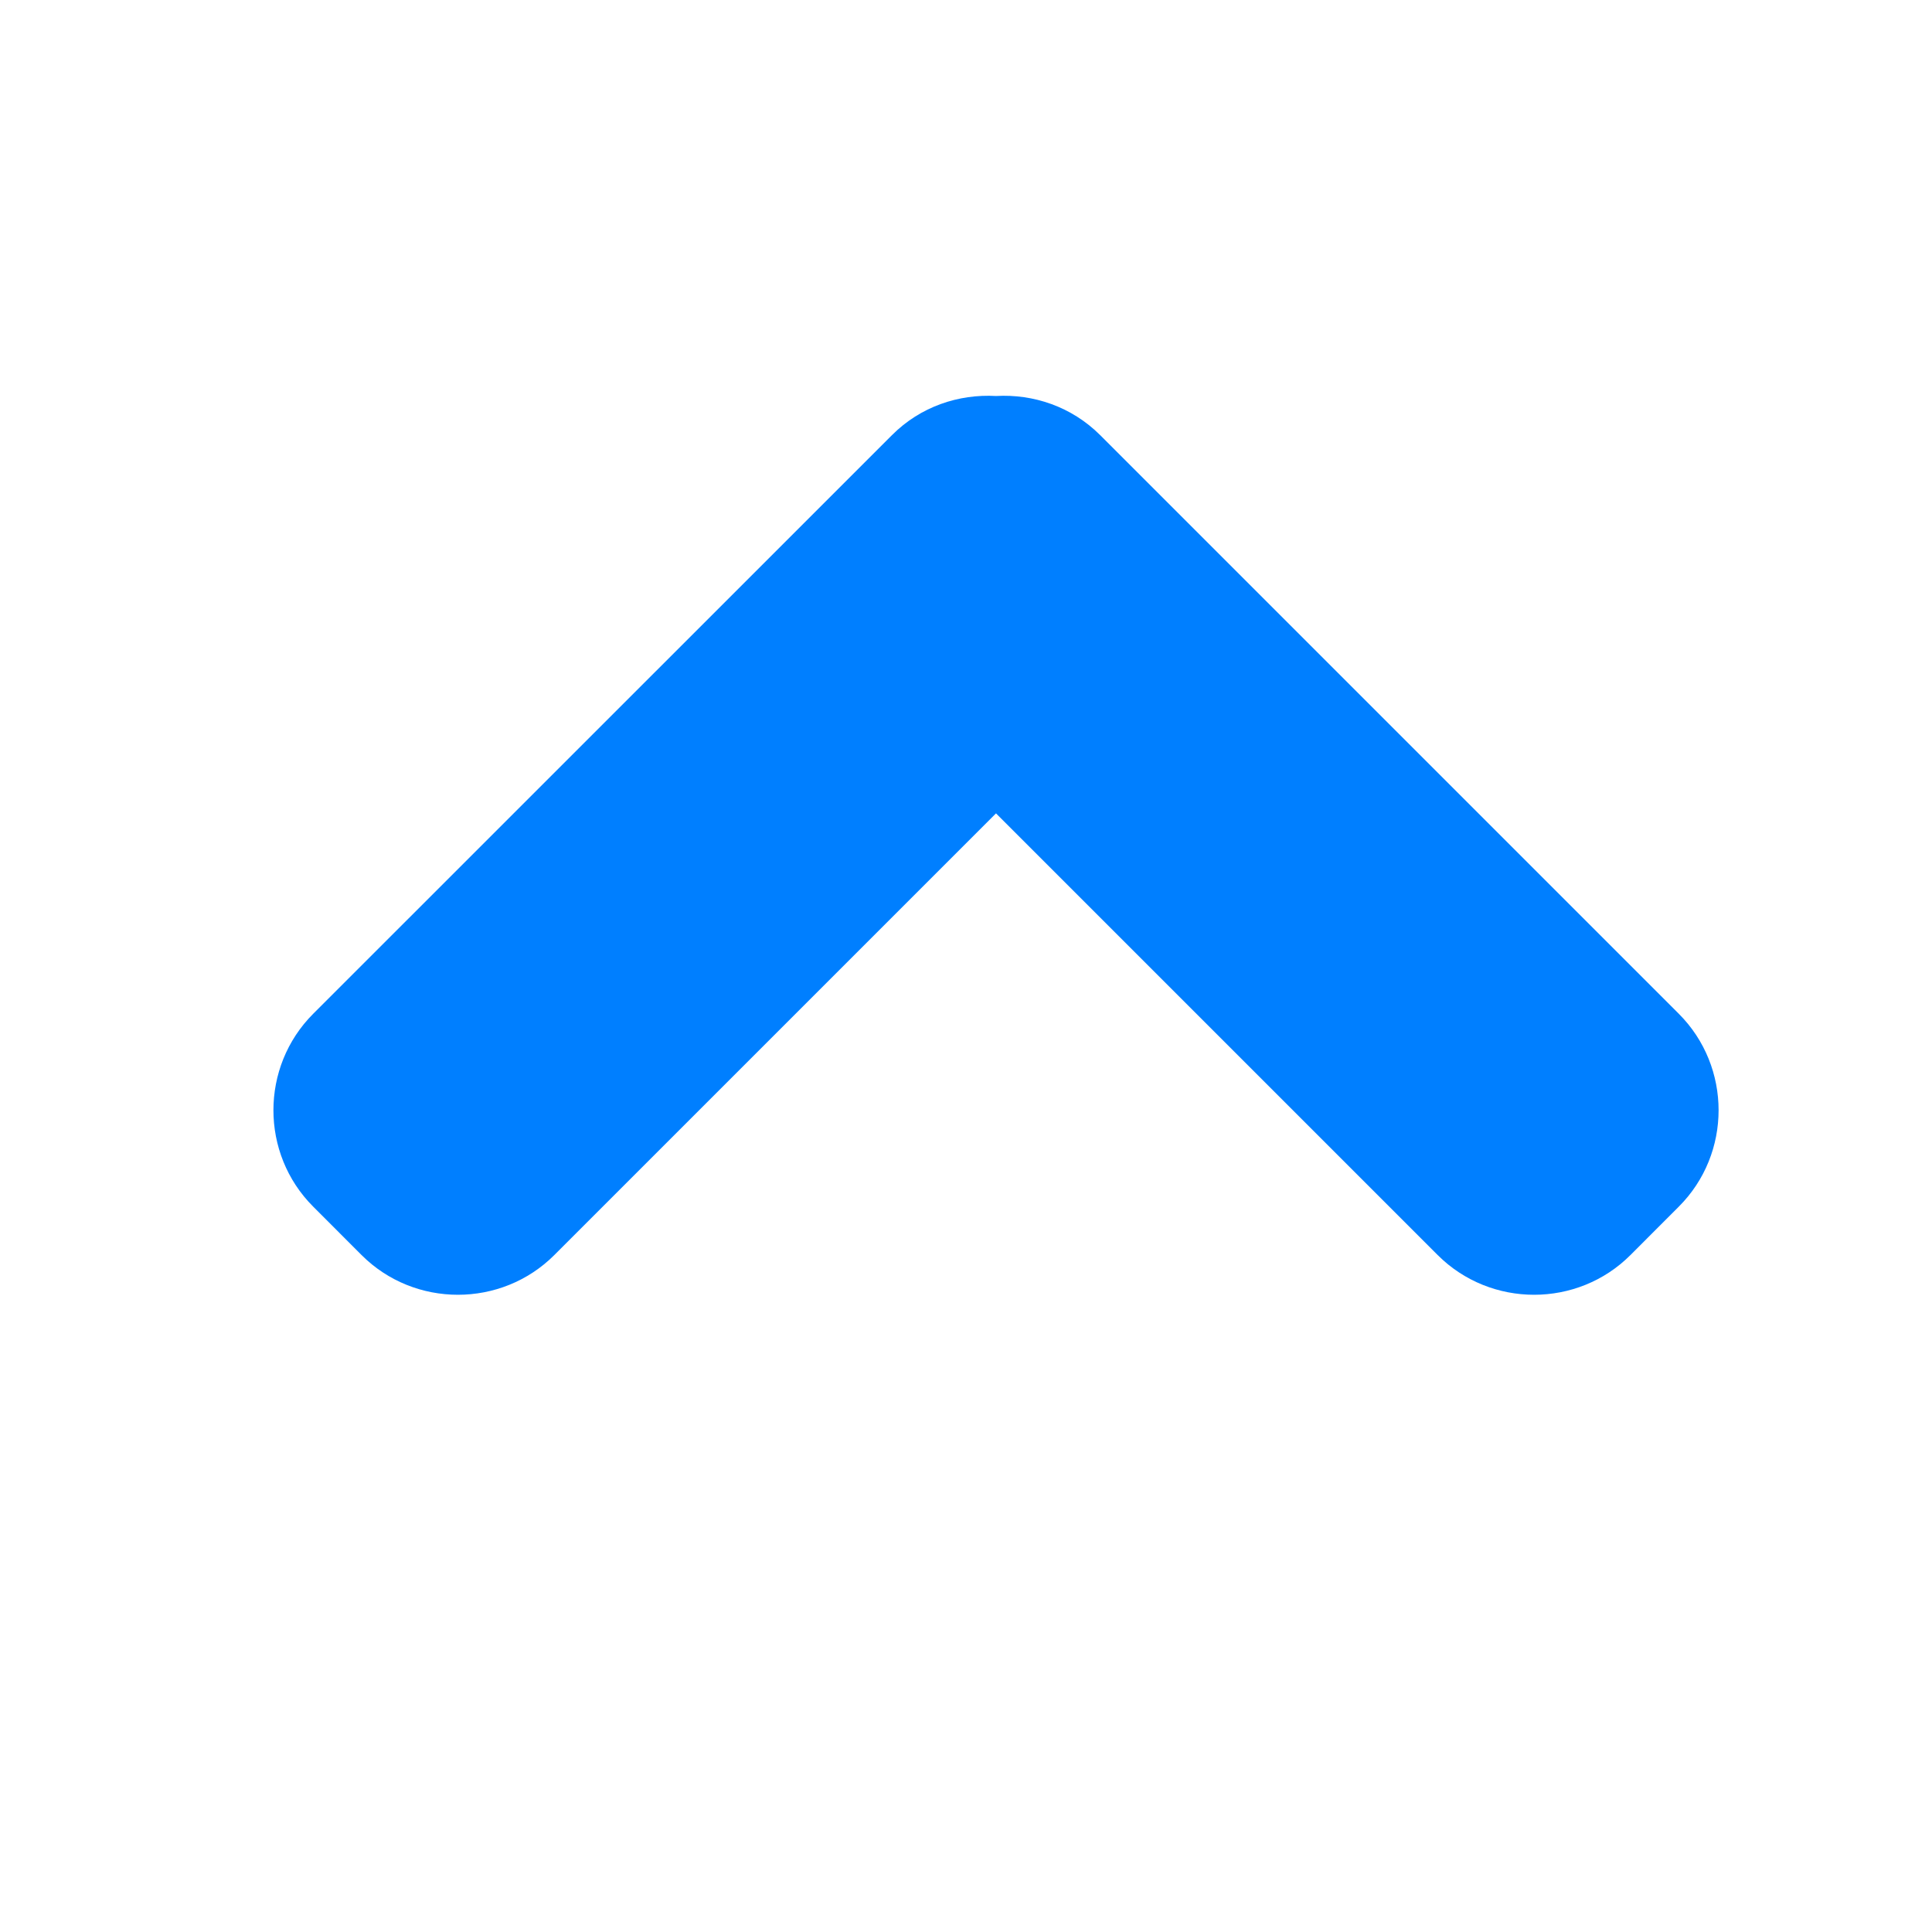
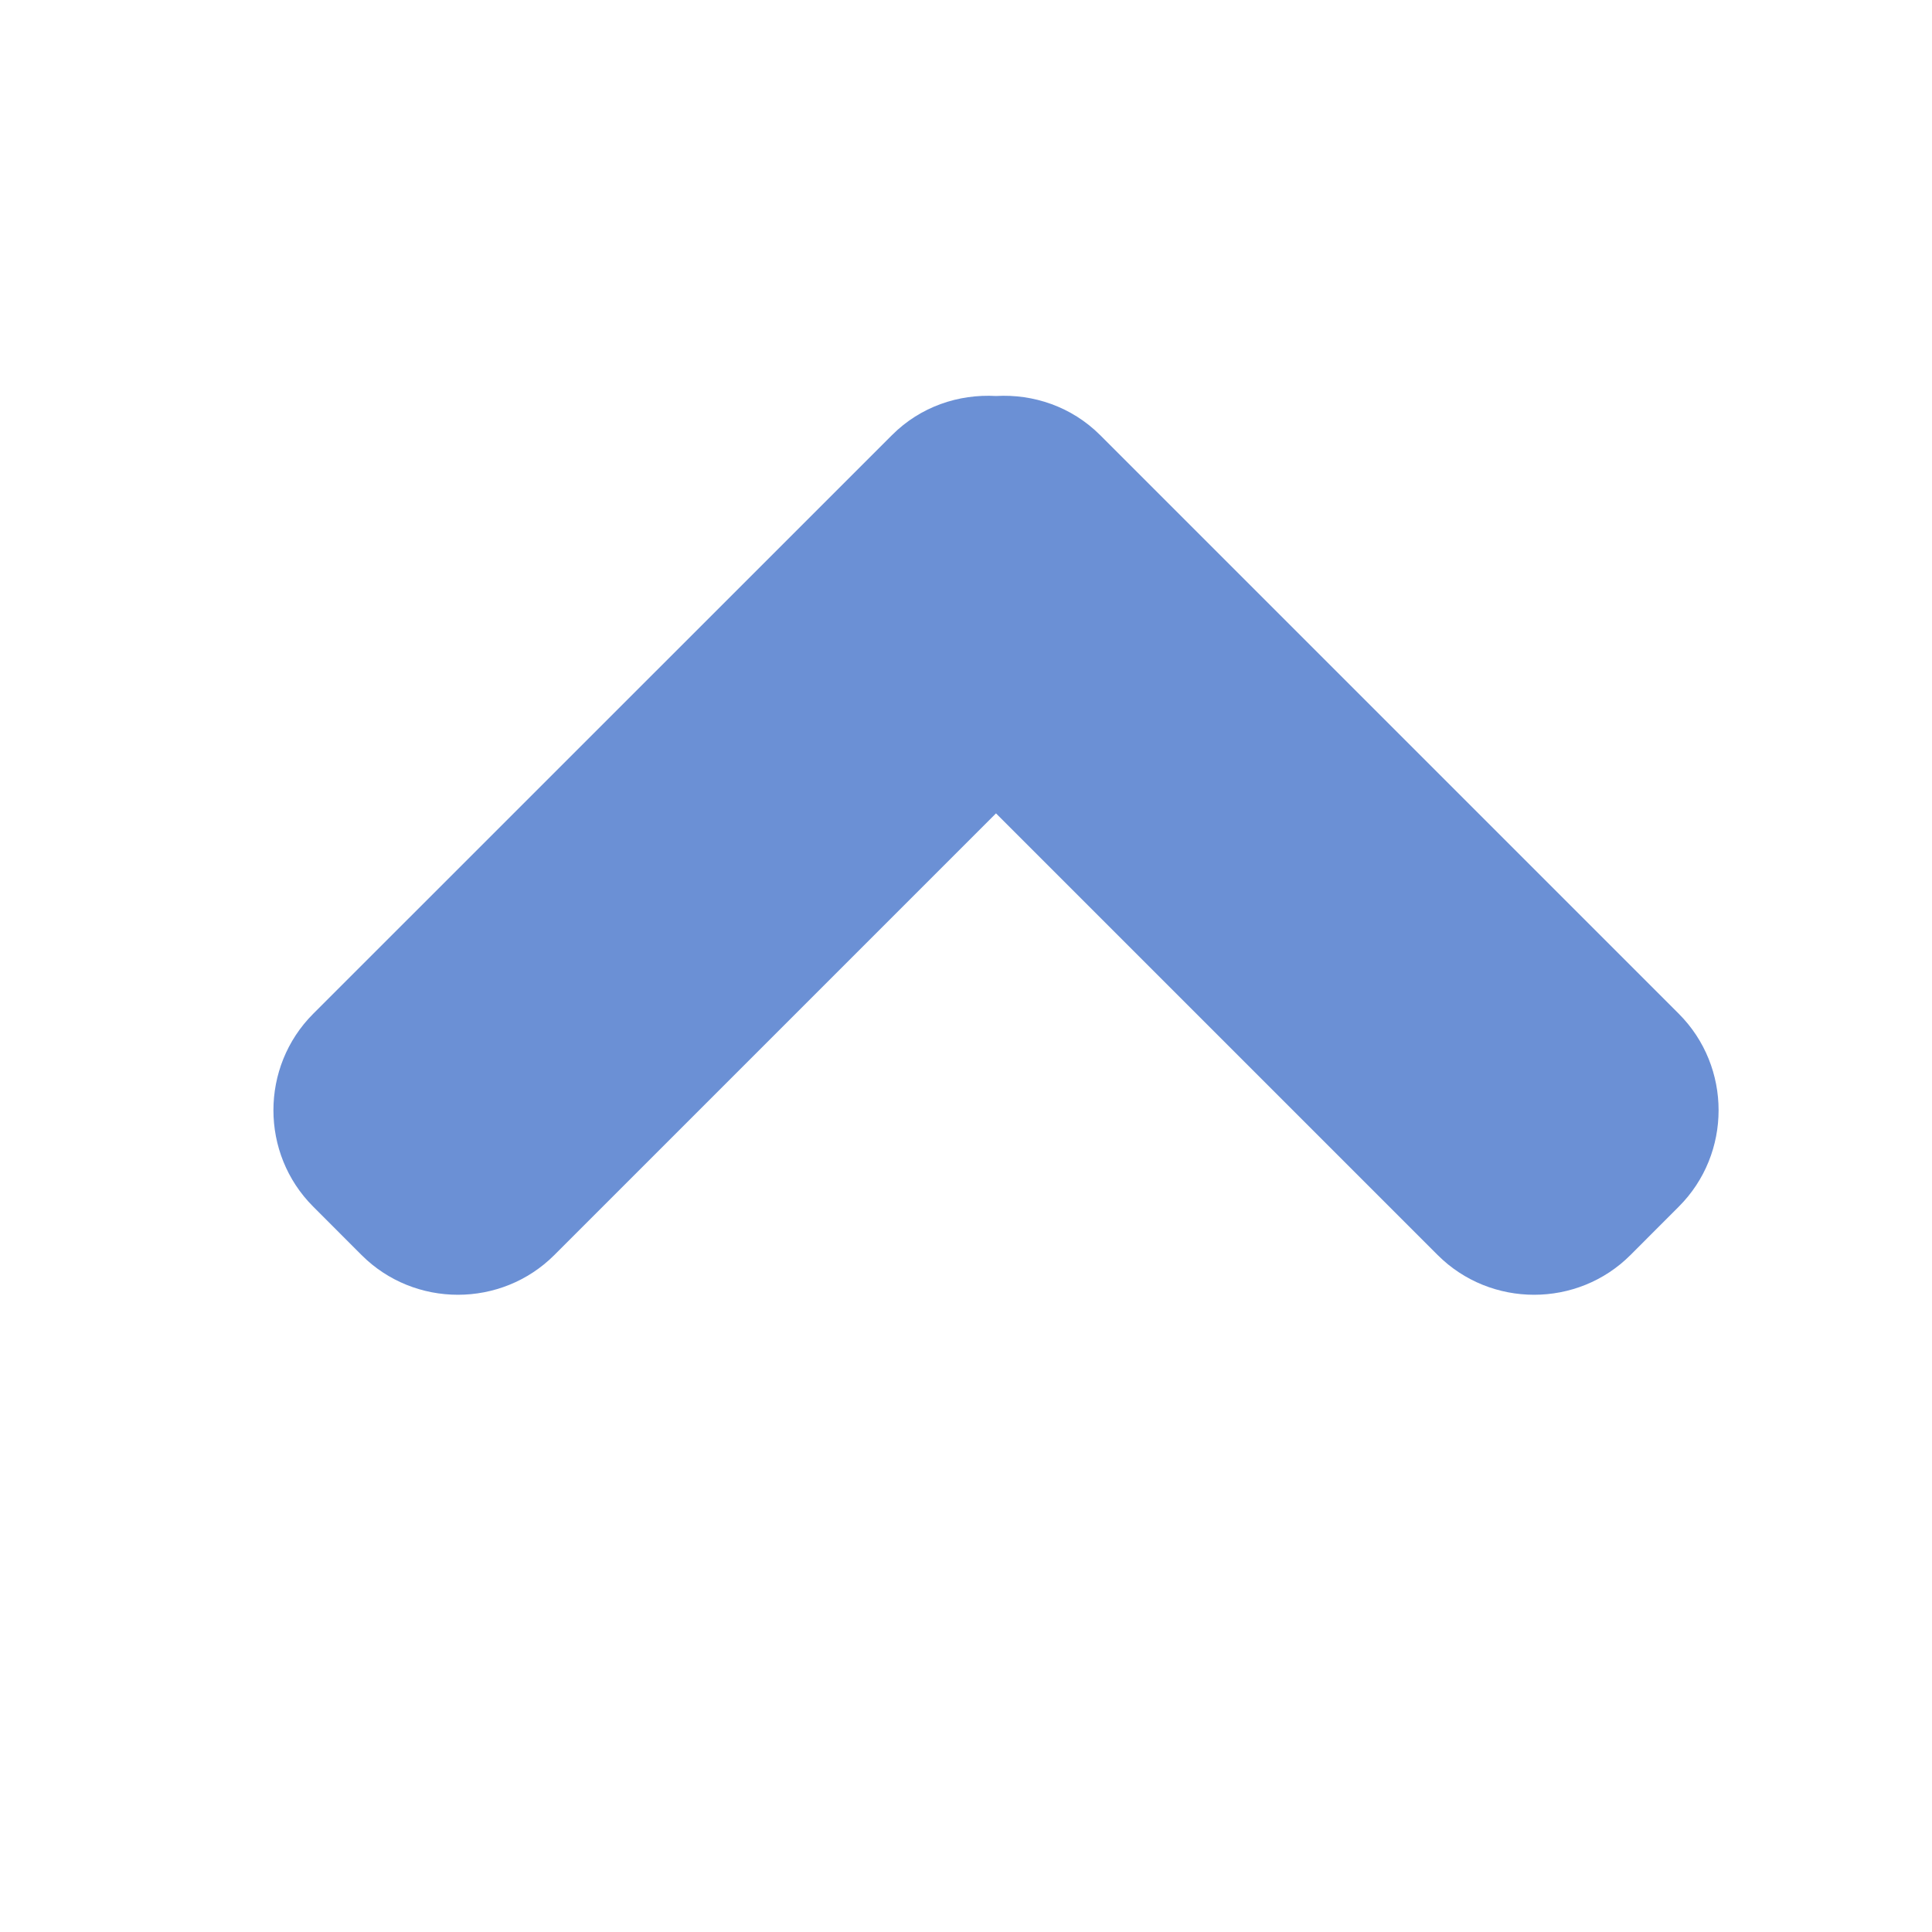
<svg xmlns="http://www.w3.org/2000/svg" enable-background="new 0 0 32 32" height="32px" id="Layer_1" version="1.1" viewBox="0 0 32 32" width="32px" xml:space="preserve">
-   <path d="M18.221,7.206l9.585,9.585c0.879,0.879,0.879,2.317,0,3.195l-0.8,0.801c-0.877,0.878-2.316,0.878-3.194,0  l-7.315-7.315l-7.315,7.315c-0.878,0.878-2.317,0.878-3.194,0l-0.8-0.801c-0.879-0.878-0.879-2.316,0-3.195l9.587-9.585  c0.471-0.472,1.103-0.682,1.723-0.647C17.115,6.524,17.748,6.734,18.221,7.206z" fill="#007FFF" />
+   <path d="M18.221,7.206l9.585,9.585c0.879,0.879,0.879,2.317,0,3.195l-0.8,0.801c-0.877,0.878-2.316,0.878-3.194,0  l-7.315-7.315l-7.315,7.315c-0.878,0.878-2.317,0.878-3.194,0l-0.8-0.801c-0.879-0.878-0.879-2.316,0-3.195l9.587-9.585  c0.471-0.472,1.103-0.682,1.723-0.647C17.115,6.524,17.748,6.734,18.221,7.206z" fill="#6b90d5" />
</svg>
